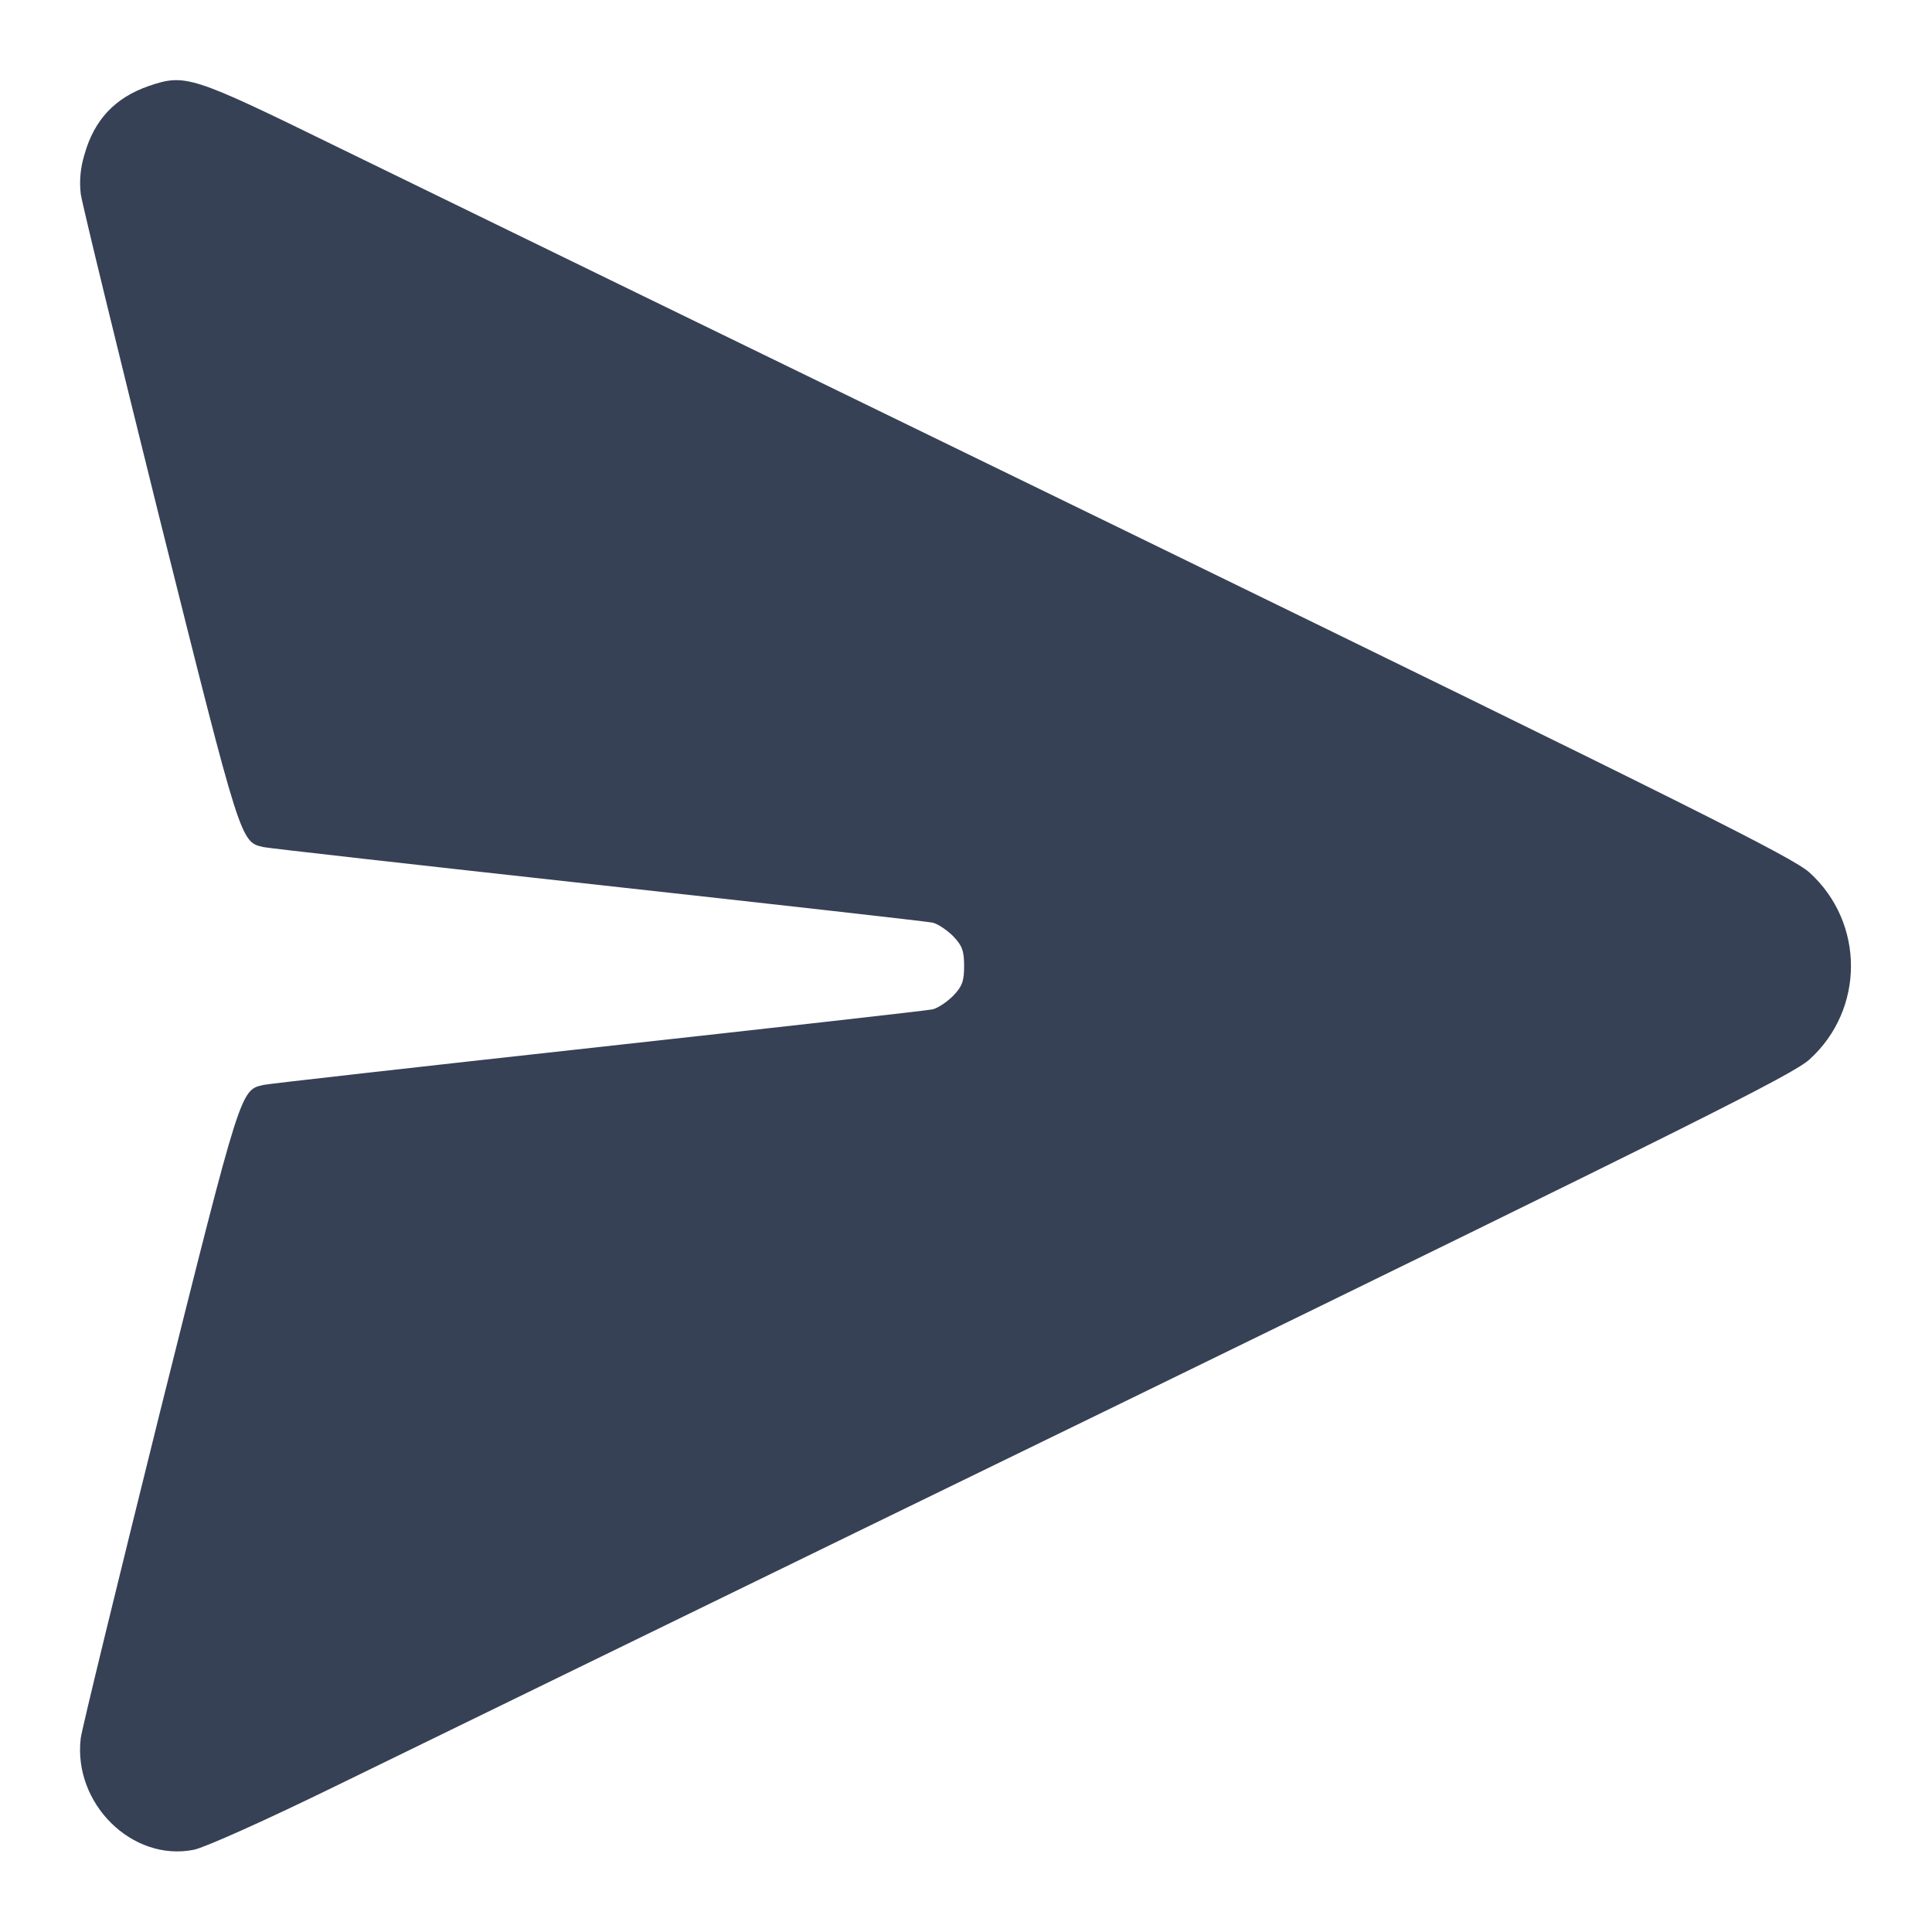
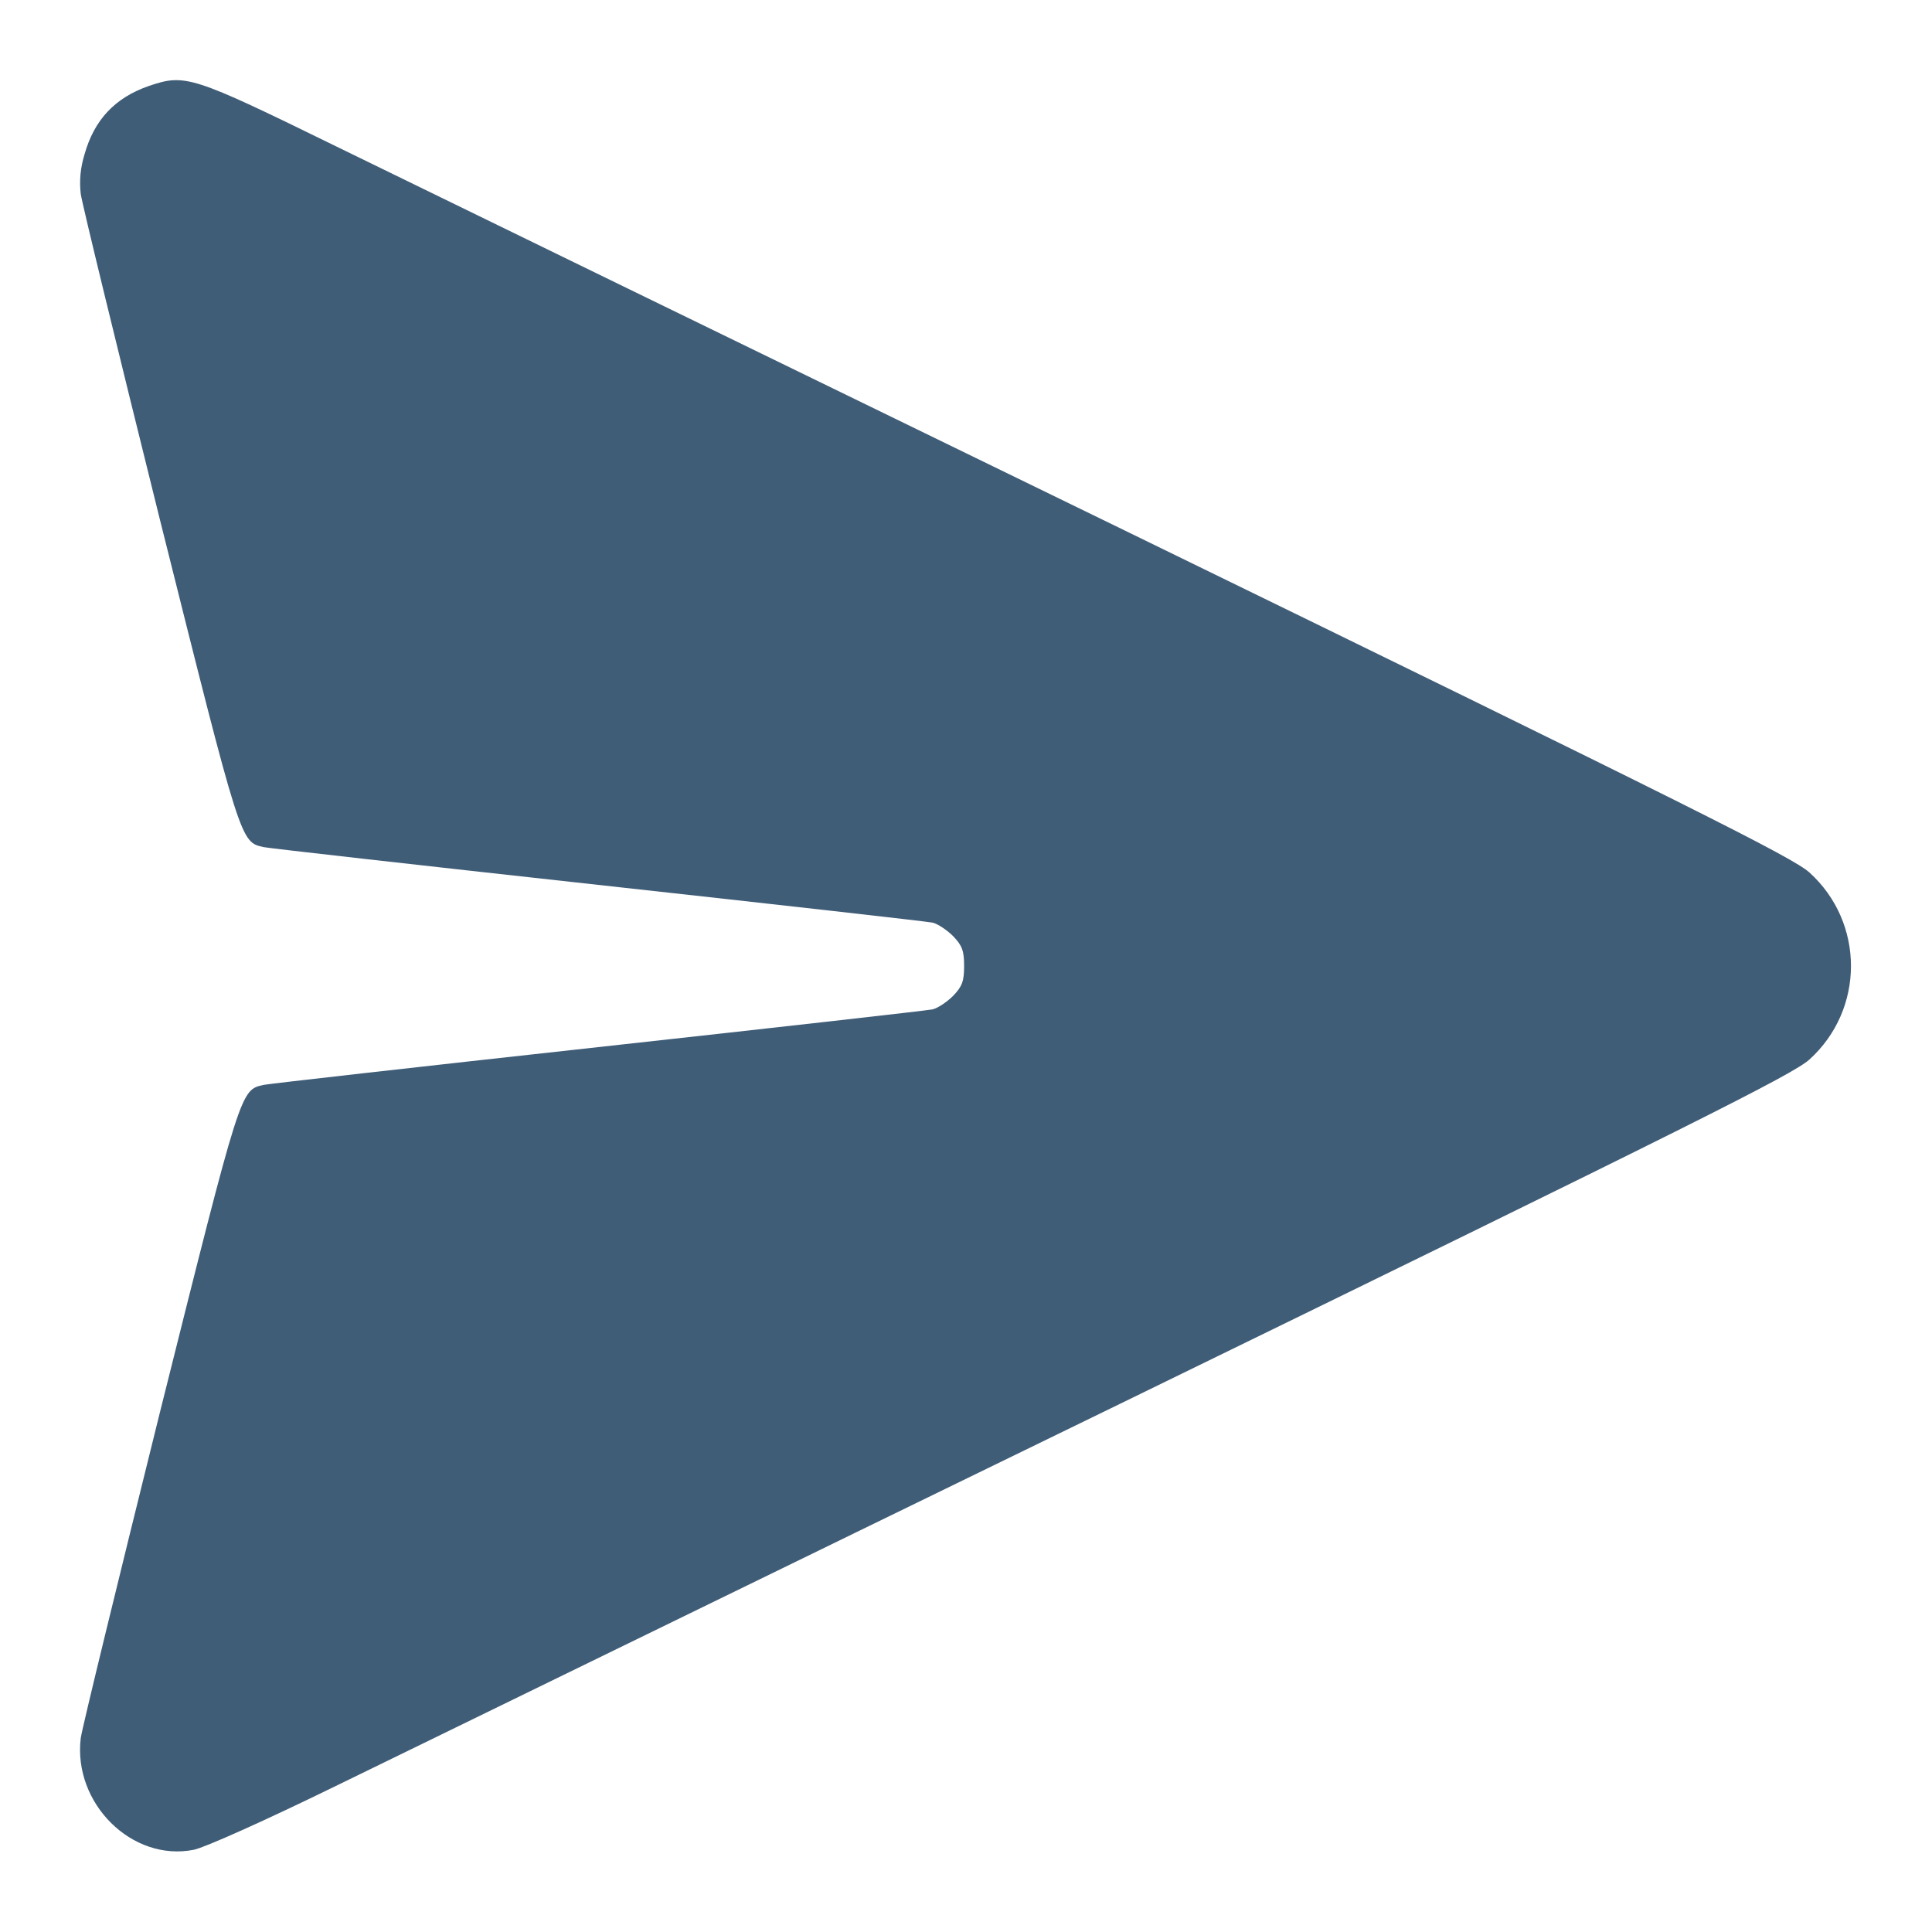
<svg xmlns="http://www.w3.org/2000/svg" version="1.0" width="512pt" height="512pt" viewBox="0 0 512 512" preserveAspectRatio="xMidYMid meet">
-   <g transform="translate(0,512) scale(0.1,-0.1)" fill="#374155" stroke="none">
+   <g transform="translate(0,512) scale(0.1,-0.1)" fill="hsl(209, 30%, 36%)" stroke="none">
    <path d="M394 4892 c-89 -31 -144 -89 -170 -181 -11 -36 -14 -70 -10 -105 4 -28 99 -417 210 -864 216 -863 213 -853 275 -867 14 -3 413 -48 886 -100 473 -52 872 -97 886 -100 14 -3 39 -20 55 -36 24 -25 29 -39 29 -79 0 -40 -5 -54 -29 -79 -16 -16 -41 -33 -55 -36 -14 -3 -413 -48 -886 -100 -473 -52 -872 -97 -886 -100 -62 -14 -59 -4 -275 -867 -111 -447 -206 -836 -210 -864 -21 -173 136 -329 300 -296 29 6 190 78 376 169 179 87 1119 546 2089 1018 1516 739 1771 867 1816 907 147 133 147 363 0 496 -45 40 -300 168 -1816 907 -970 472 -1910 930 -2088 1017 -384 188 -400 193 -497 160z" />
  </g>
</svg>
